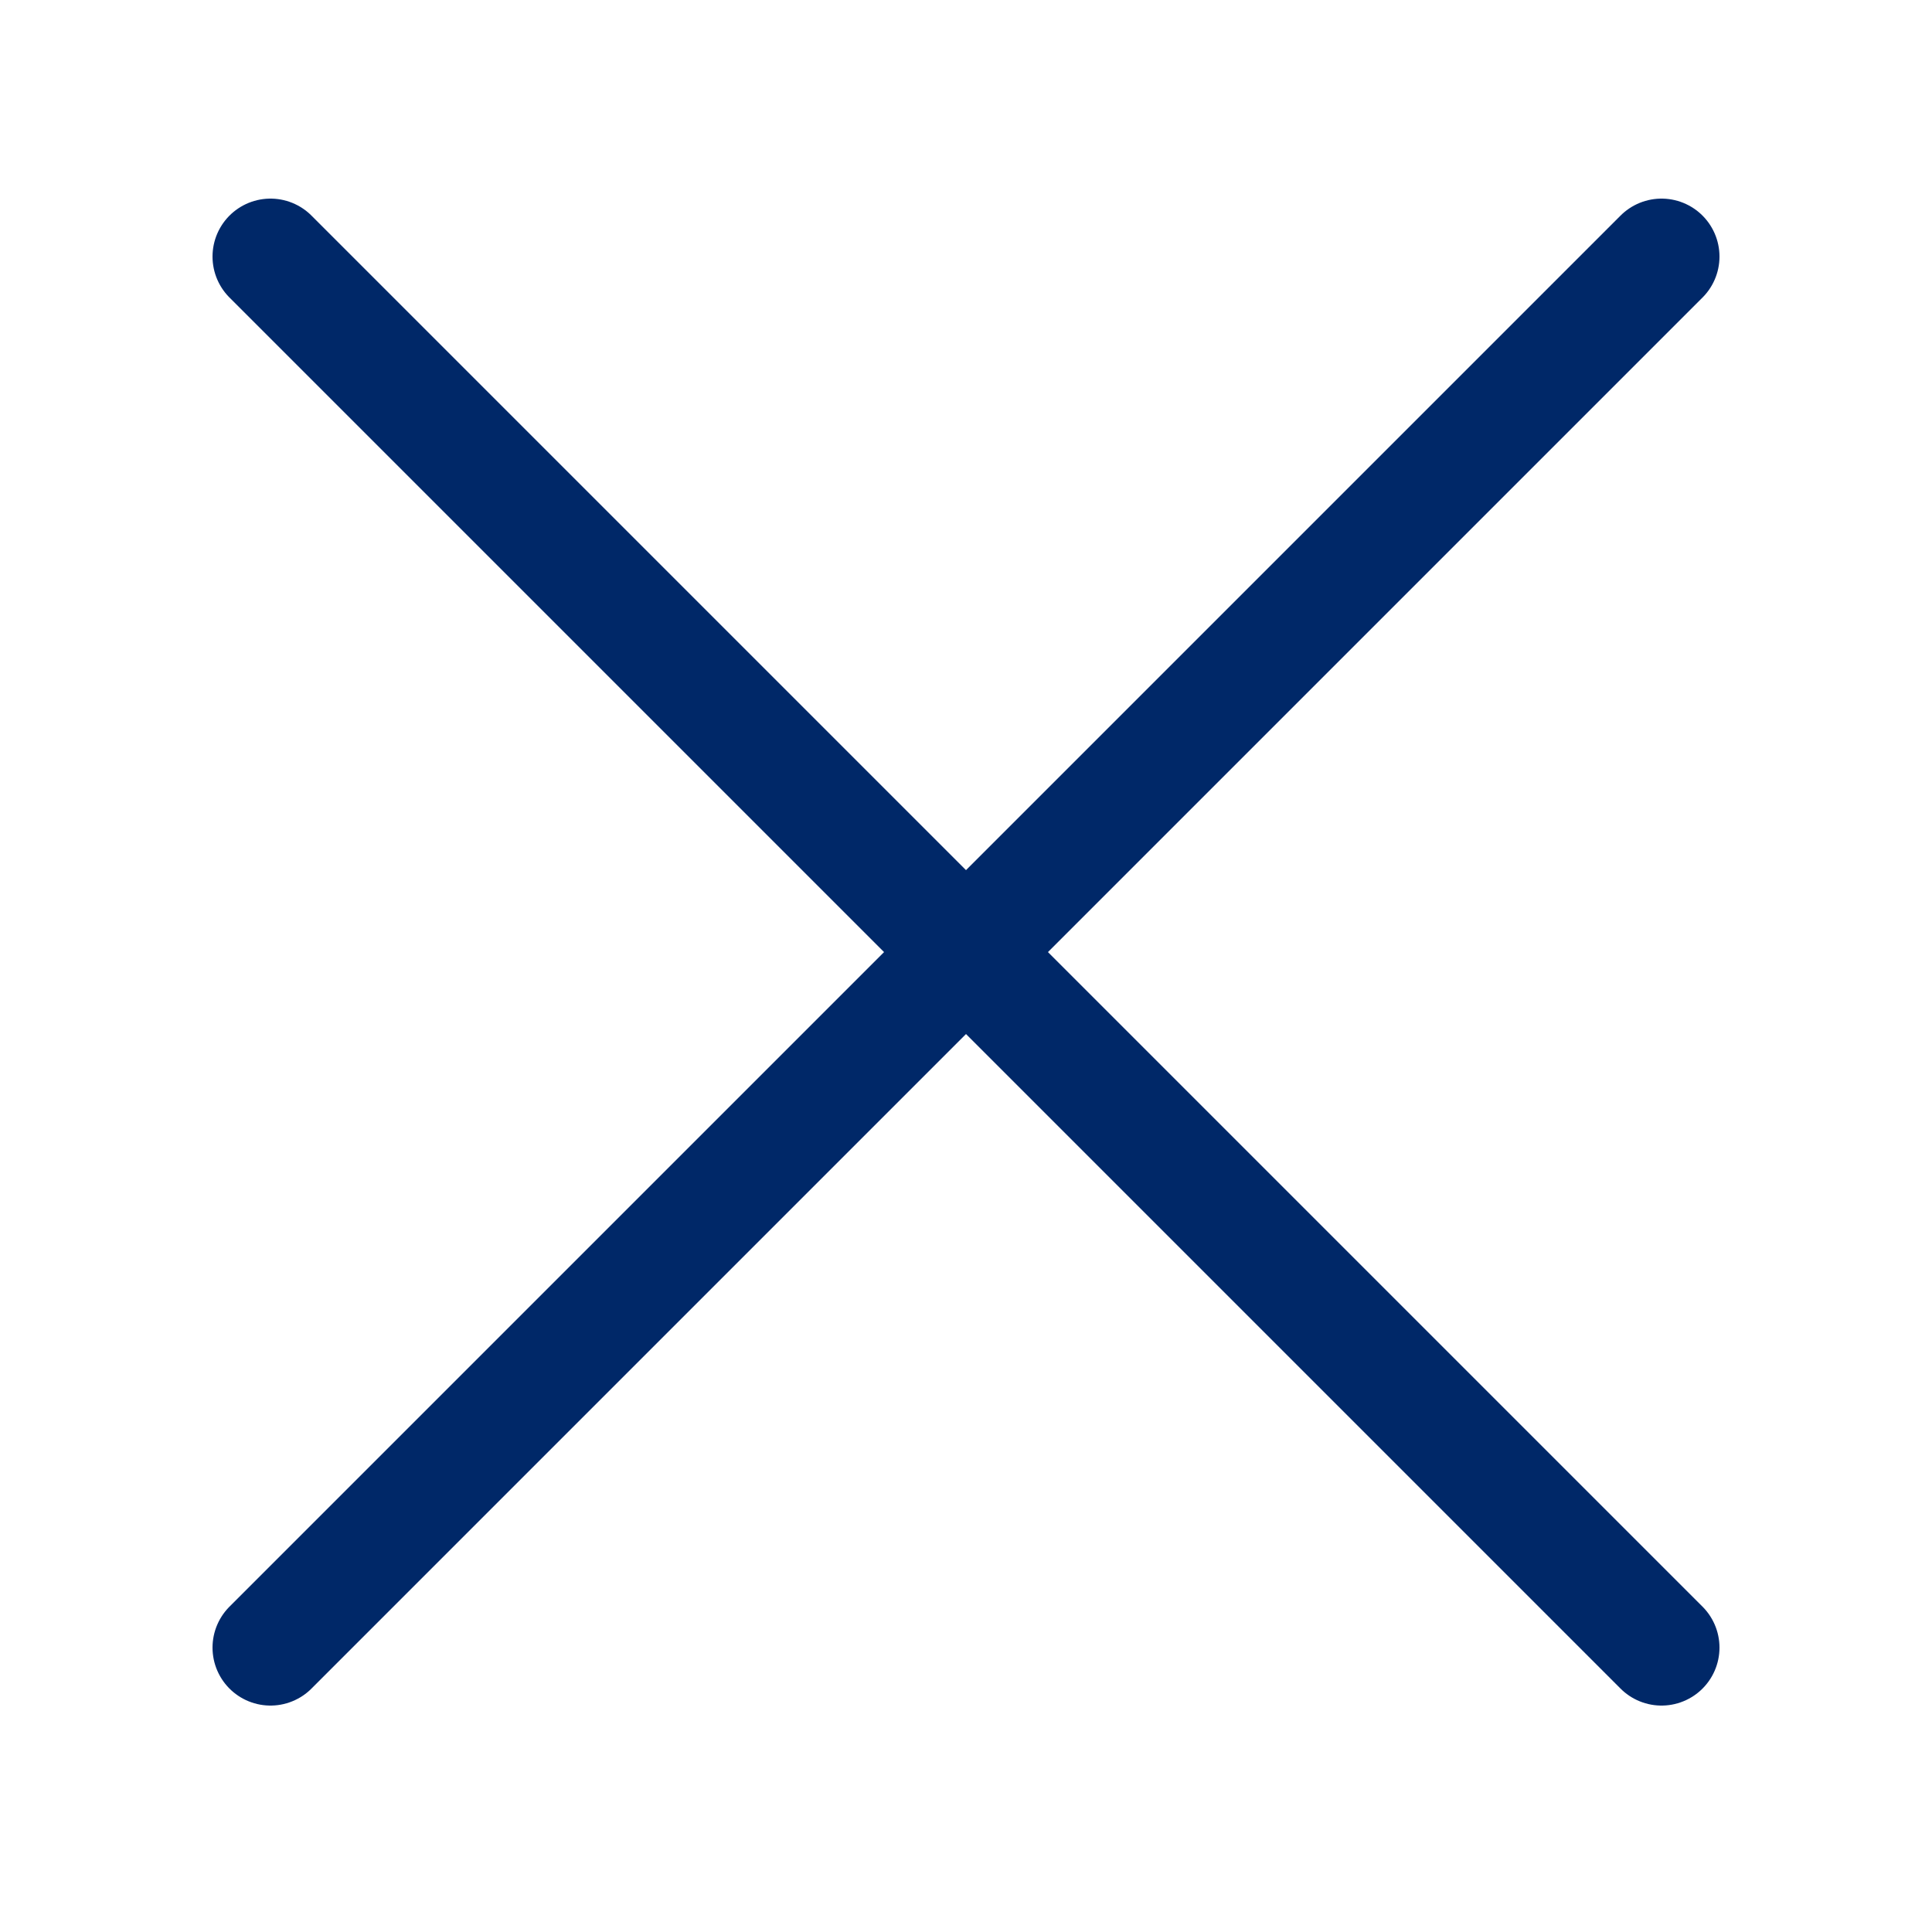
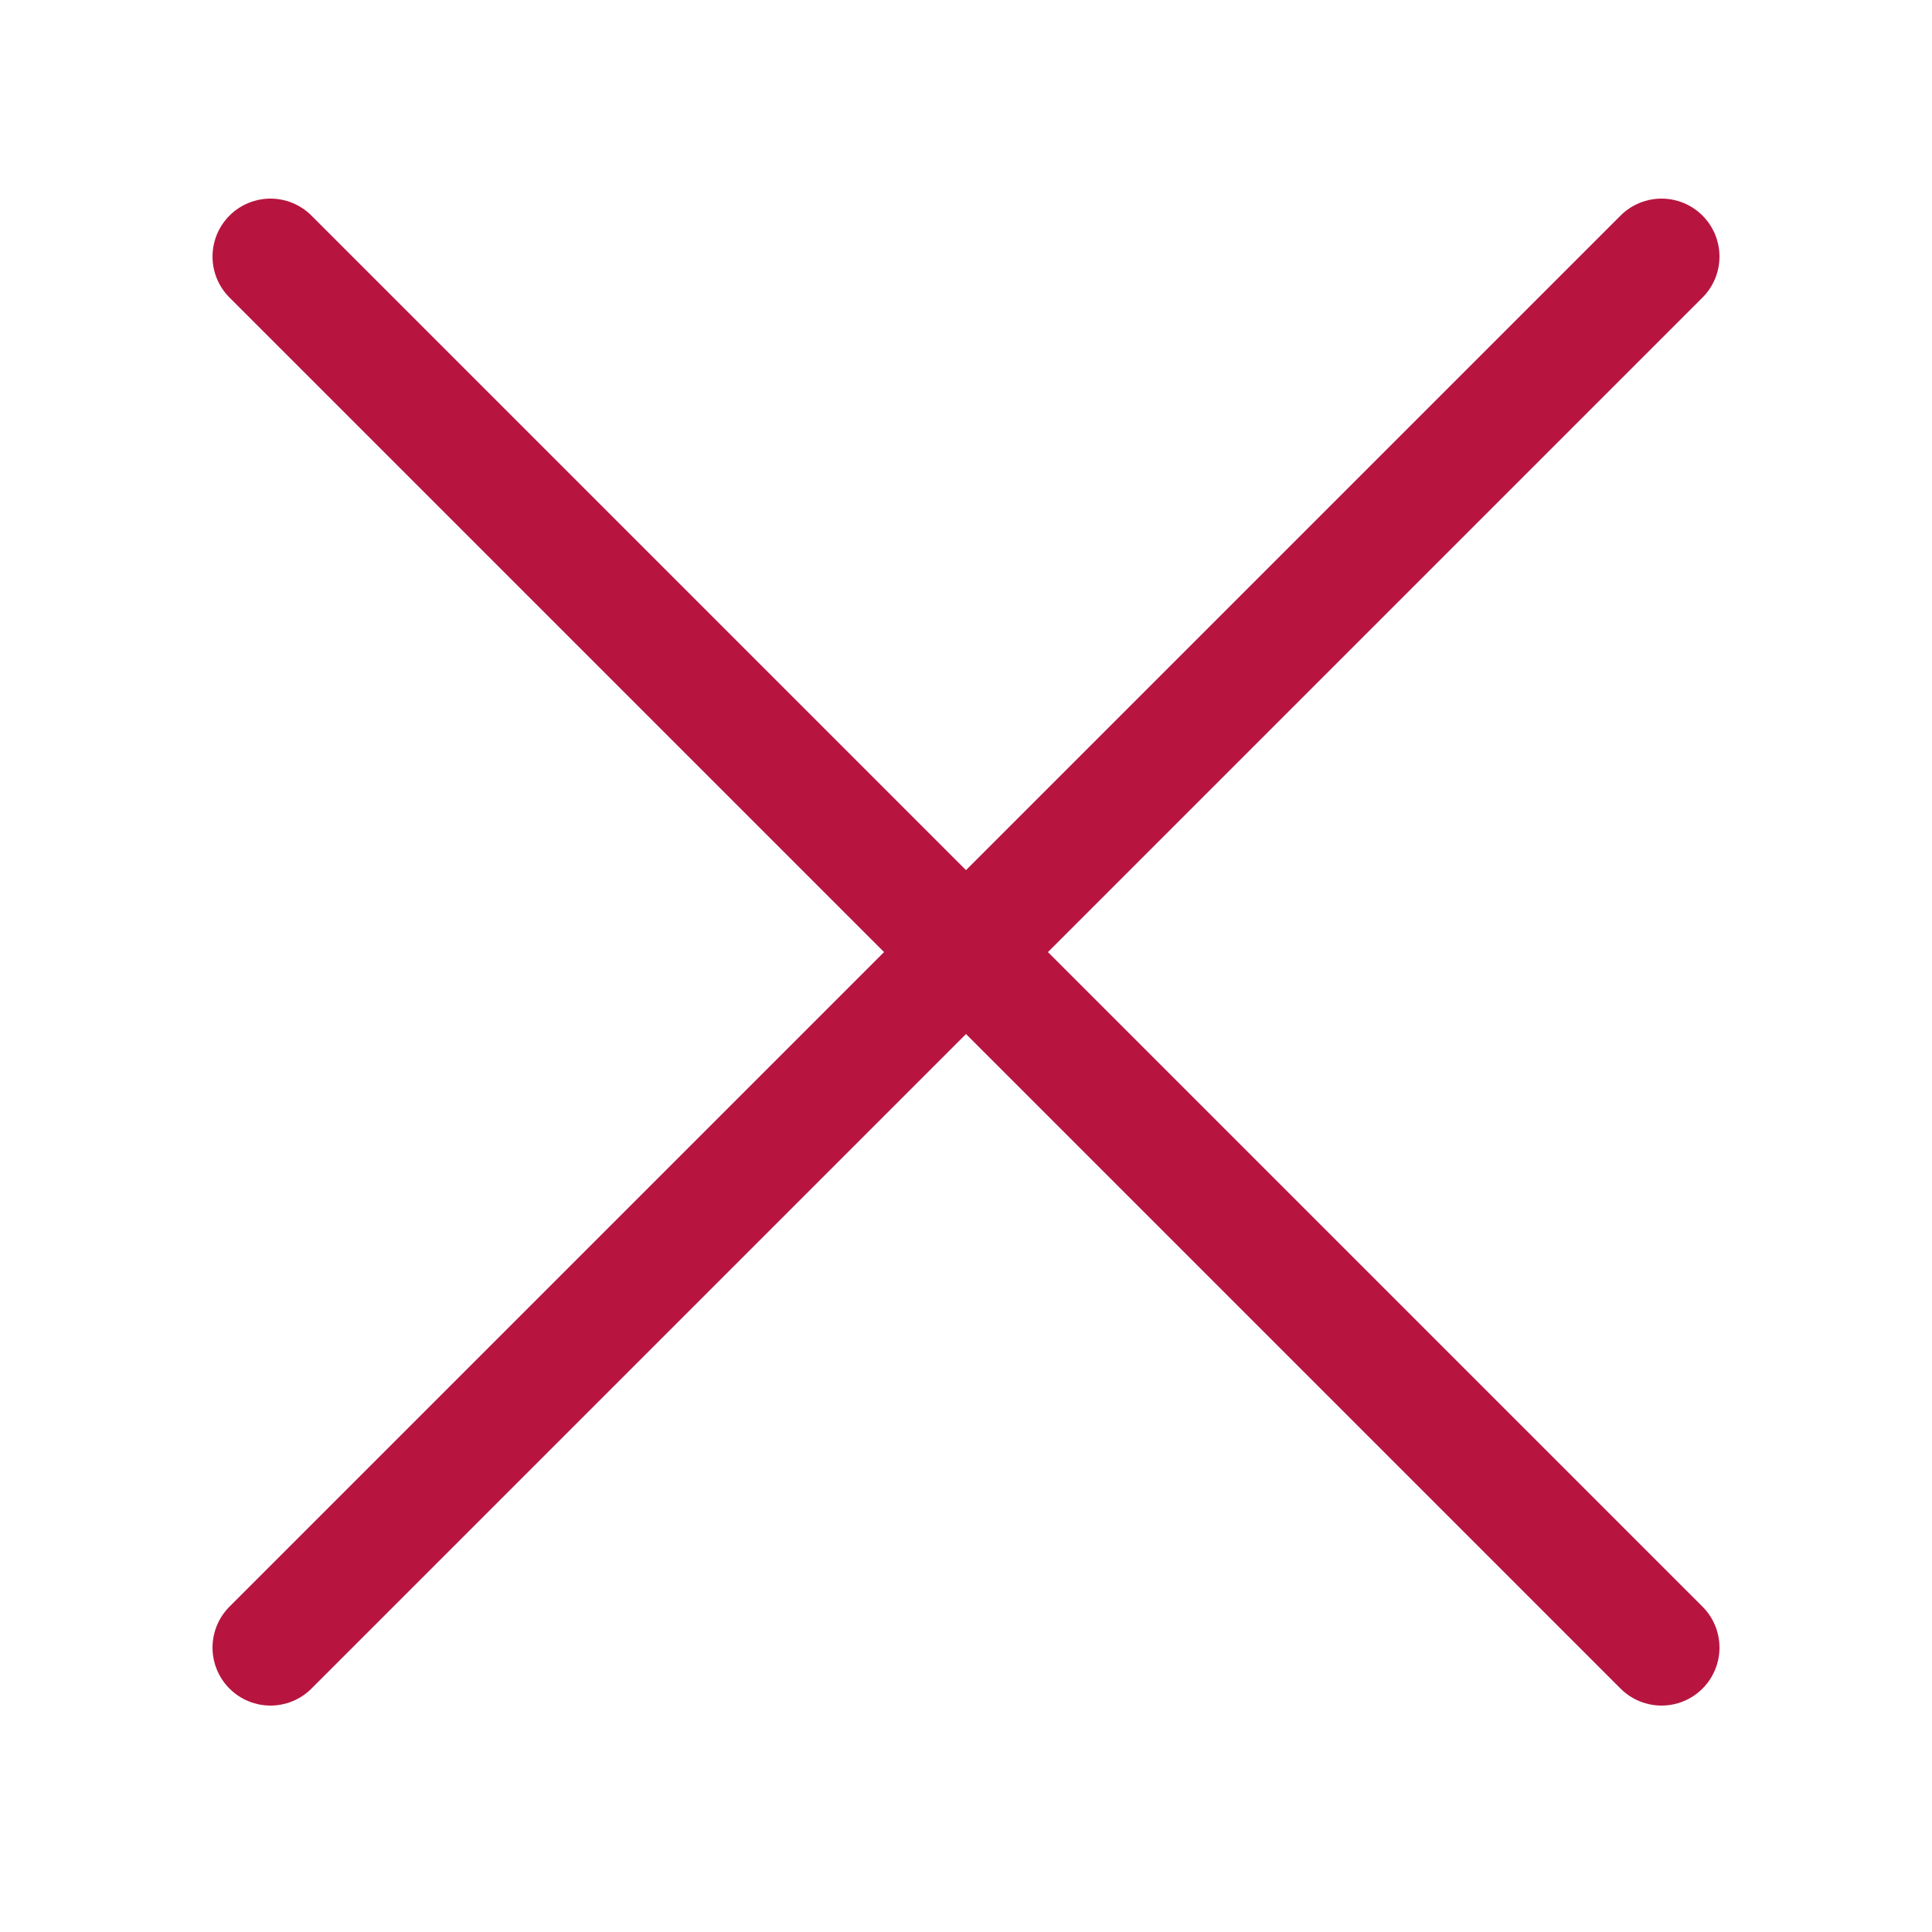
<svg xmlns="http://www.w3.org/2000/svg" width="64px" height="64px" viewBox="-0.5 0 25 25" fill="none">
  <g id="SVGRepo_bgCarrier" stroke-width="0" />
  <g id="SVGRepo_tracerCarrier" stroke-linecap="round" stroke-linejoin="round" />
  <g id="SVGRepo_iconCarrier">
-     <path d="M3 21.32L21 3.32" stroke="#002868" stroke-width="1.5" stroke-linecap="round" stroke-linejoin="round" />
-     <path d="M3 3.32L21 21.32" stroke="#002868" stroke-width="1.5" stroke-linecap="round" stroke-linejoin="round" />
+     <path d="M3 21.32L21 3.32" stroke="#b71540" stroke-width="1.5" stroke-linecap="round" stroke-linejoin="round" />
+     <path d="M3 3.32L21 21.32" stroke="#b71540" stroke-width="1.5" stroke-linecap="round" stroke-linejoin="round" />
  </g>
</svg>
